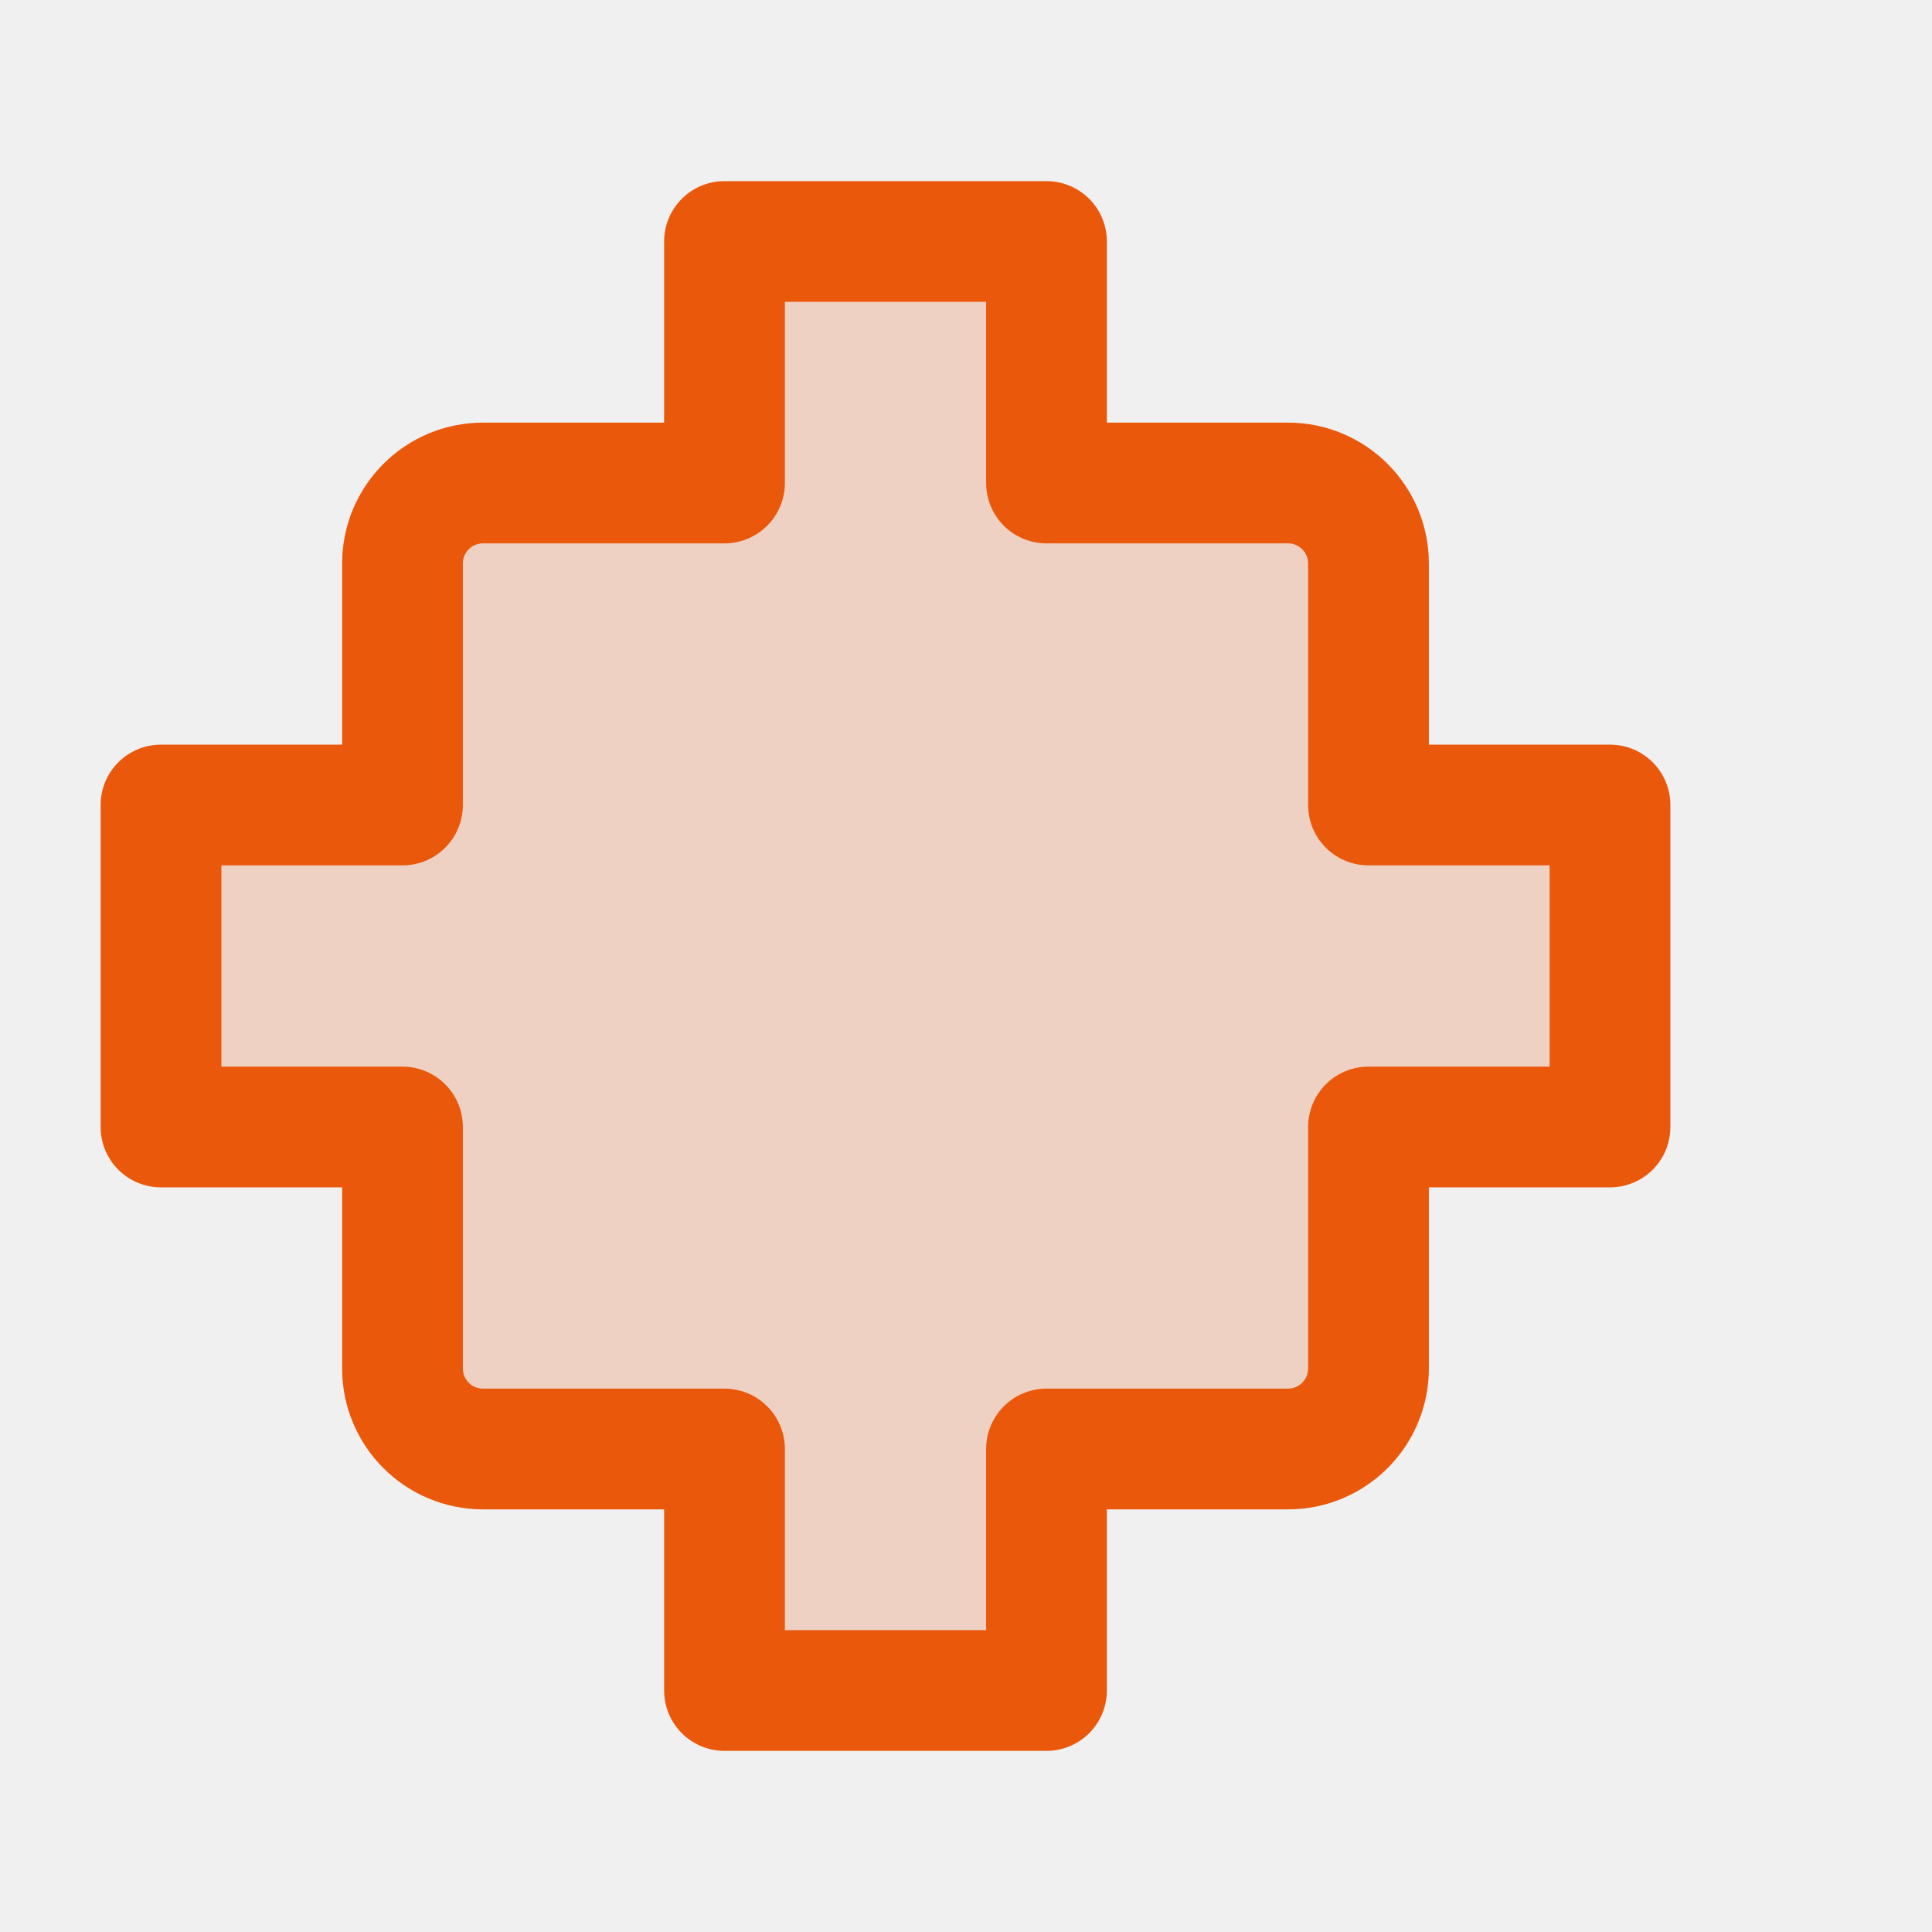
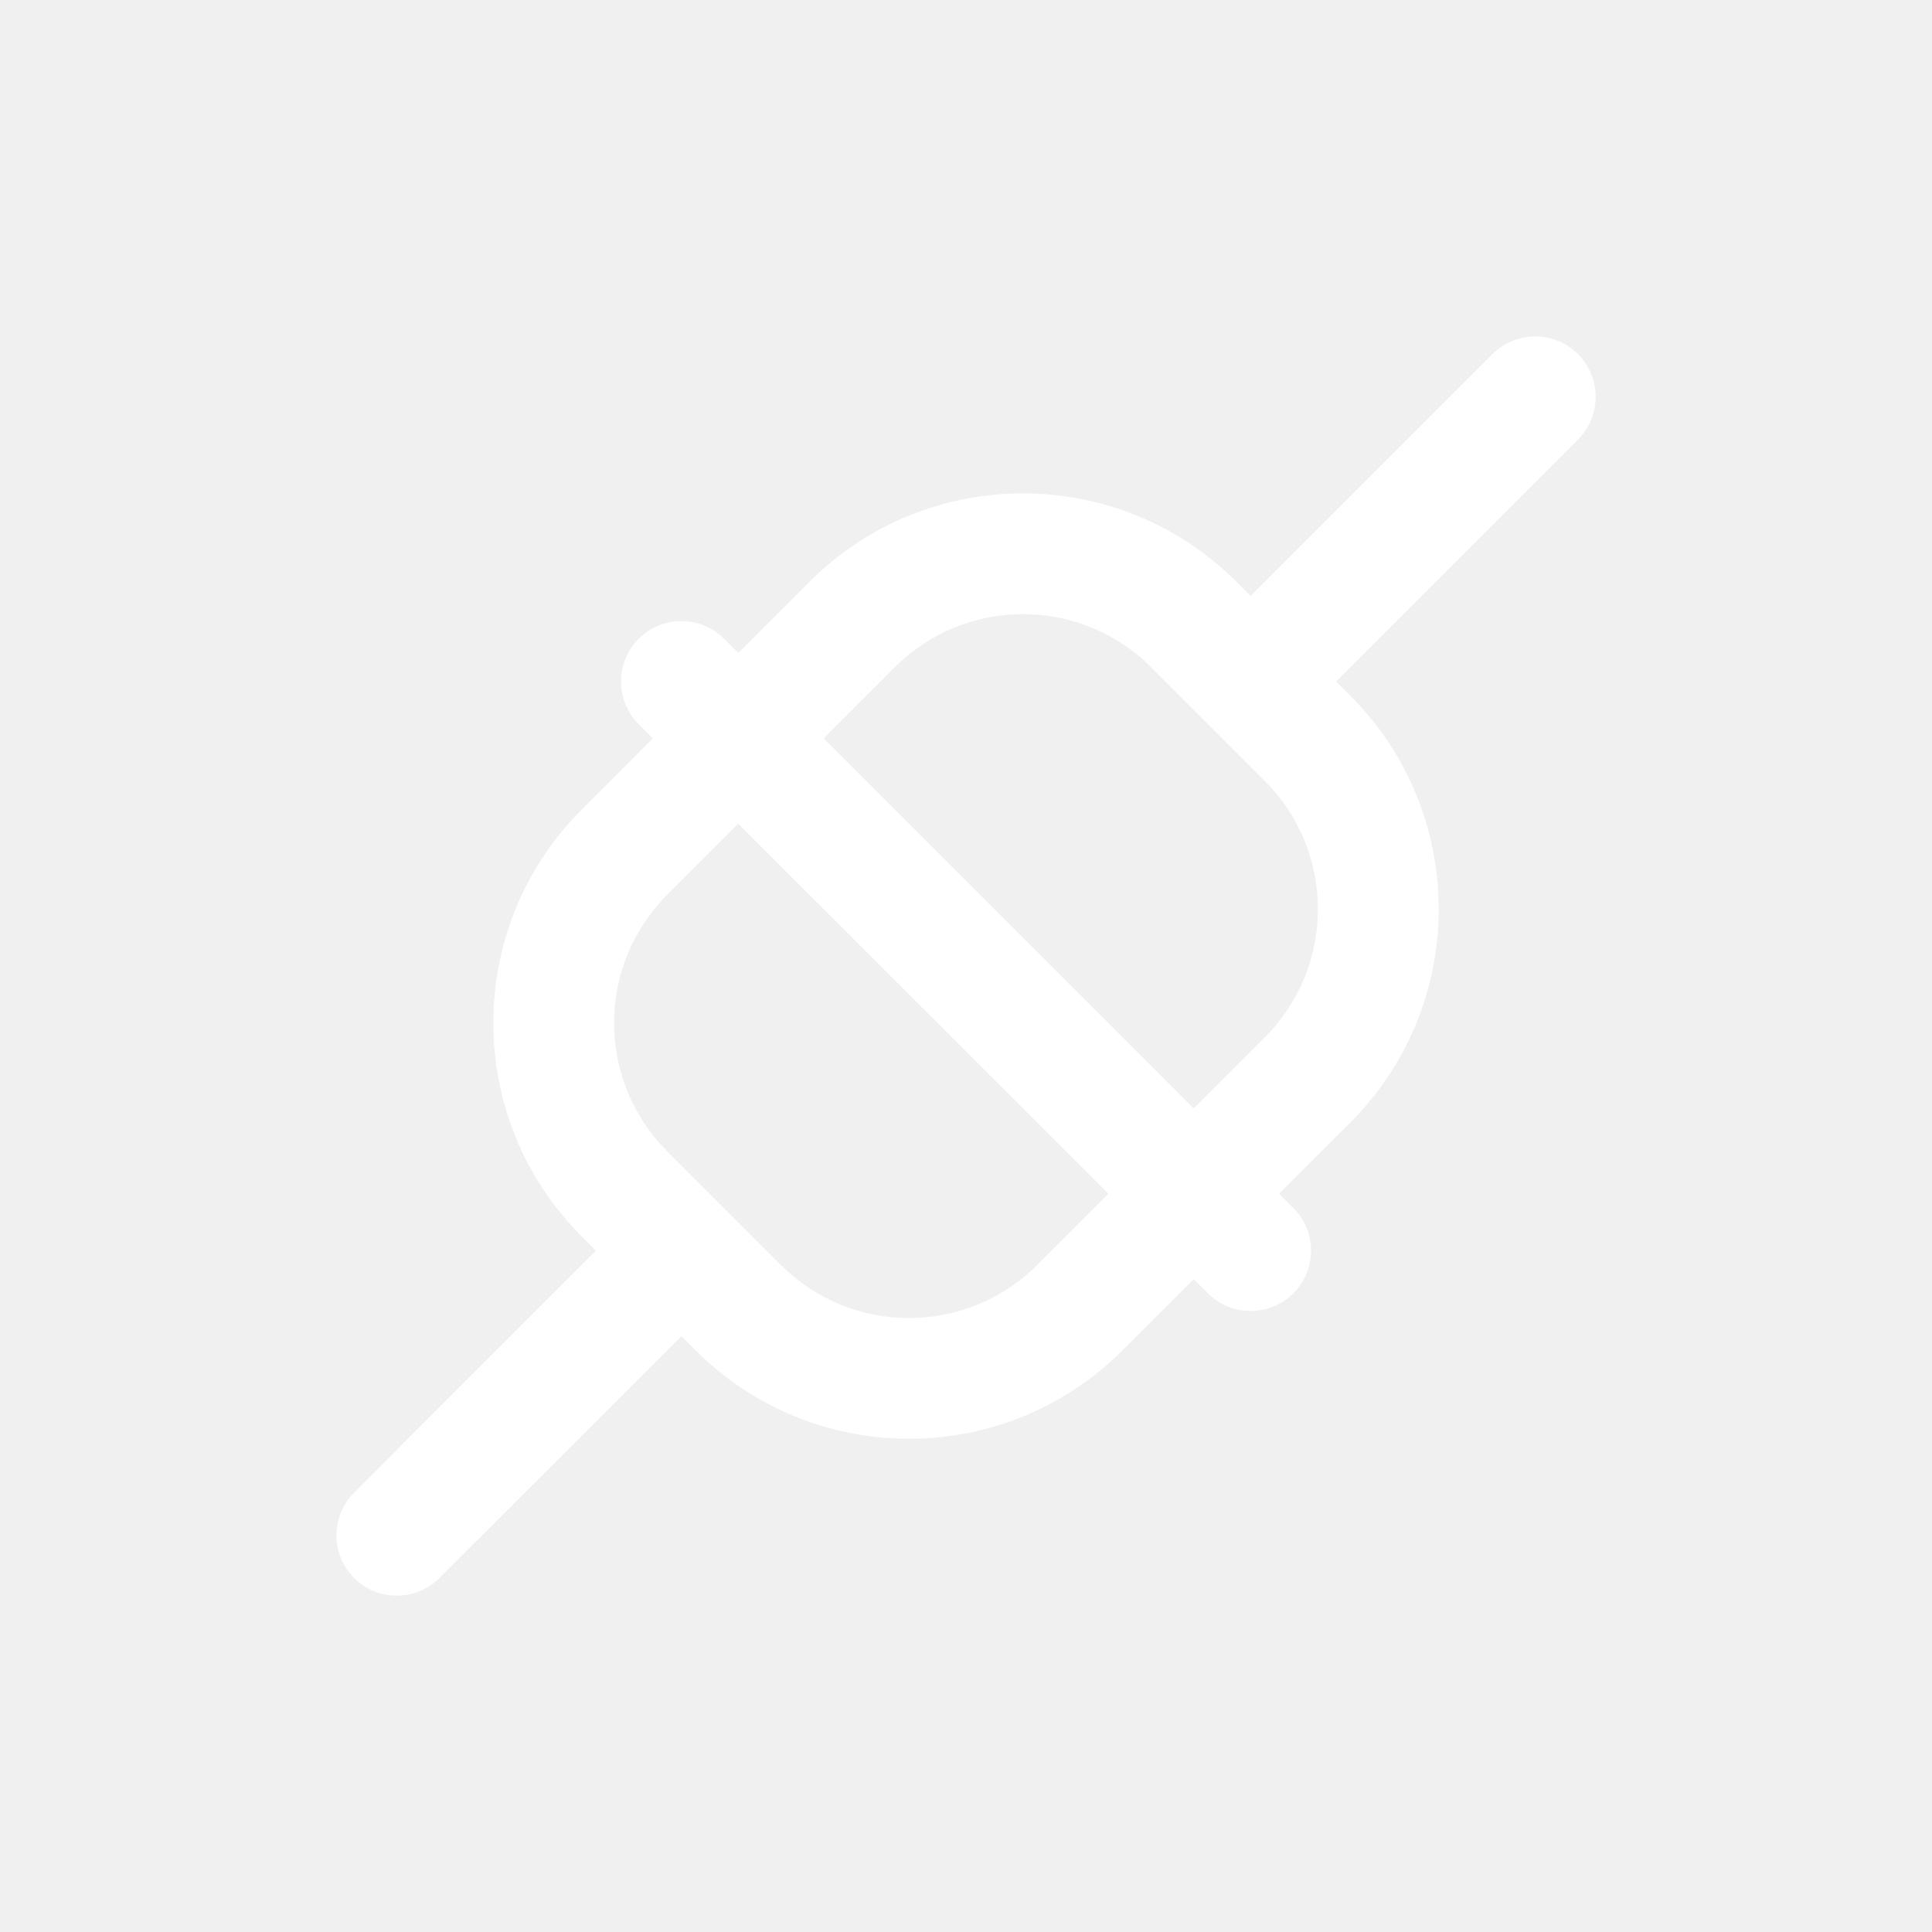
- <svg xmlns="http://www.w3.org/2000/svg" viewBox="0 0 24 24" fill="none" stroke="#ea580c" stroke-width="1.5" stroke-linecap="round" stroke-linejoin="round">
-   <path d="M13 3v3h3a1 1 0 0 1 1 1v3h3v4h-3v3a1 1 0 0 1-1 1h-3v3h-4v-3H6a1 1 0 0 1-1-1v-3H2v-4h3V7a1 1 0 0 1 1-1h3V3h4z" fill="rgba(234,88,12,0.2)" />
+ <svg xmlns="http://www.w3.org/2000/svg" width="24" height="24" viewBox="0 0 24 24" fill="none">
+   <path fill-rule="evenodd" clip-rule="evenodd" d="M18.541 4.399C18.834 4.106 19.309 4.106 19.602 4.399C19.895 4.692 19.895 5.167 19.602 5.46L16.597 8.465L16.774 8.642C18.238 10.106 18.238 12.48 16.774 13.944L15.889 14.828L16.067 15.006C16.359 15.299 16.359 15.773 16.067 16.066C15.92 16.213 15.727 16.285 15.535 16.285C15.343 16.285 15.152 16.213 15.005 16.066L14.828 15.89L13.944 16.774C12.48 18.239 10.105 18.239 8.641 16.774L8.464 16.598L5.459 19.602C5.166 19.895 4.691 19.895 4.399 19.602C4.106 19.31 4.106 18.835 4.399 18.542L7.403 15.537L7.227 15.36C5.762 13.896 5.762 11.521 7.227 10.057L8.11 9.172L7.934 8.996C7.641 8.703 7.641 8.227 7.934 7.935C8.08 7.788 8.272 7.716 8.464 7.716C8.656 7.716 8.849 7.788 8.995 7.935L9.172 8.111L10.056 7.227C11.52 5.763 13.895 5.763 15.36 7.227L15.536 7.404L18.541 4.399ZM8.287 11.117C7.409 11.996 7.409 13.421 8.287 14.3L9.701 15.714C10.58 16.593 12.005 16.593 12.884 15.714L13.768 14.829L9.17 10.232L8.287 11.117ZM14.299 8.288C13.42 7.409 11.995 7.409 11.116 8.288L10.233 9.172L14.828 13.768L15.713 12.884C16.591 12.005 16.591 10.581 15.713 9.702L14.299 8.288Z" fill="white" />
</svg>
